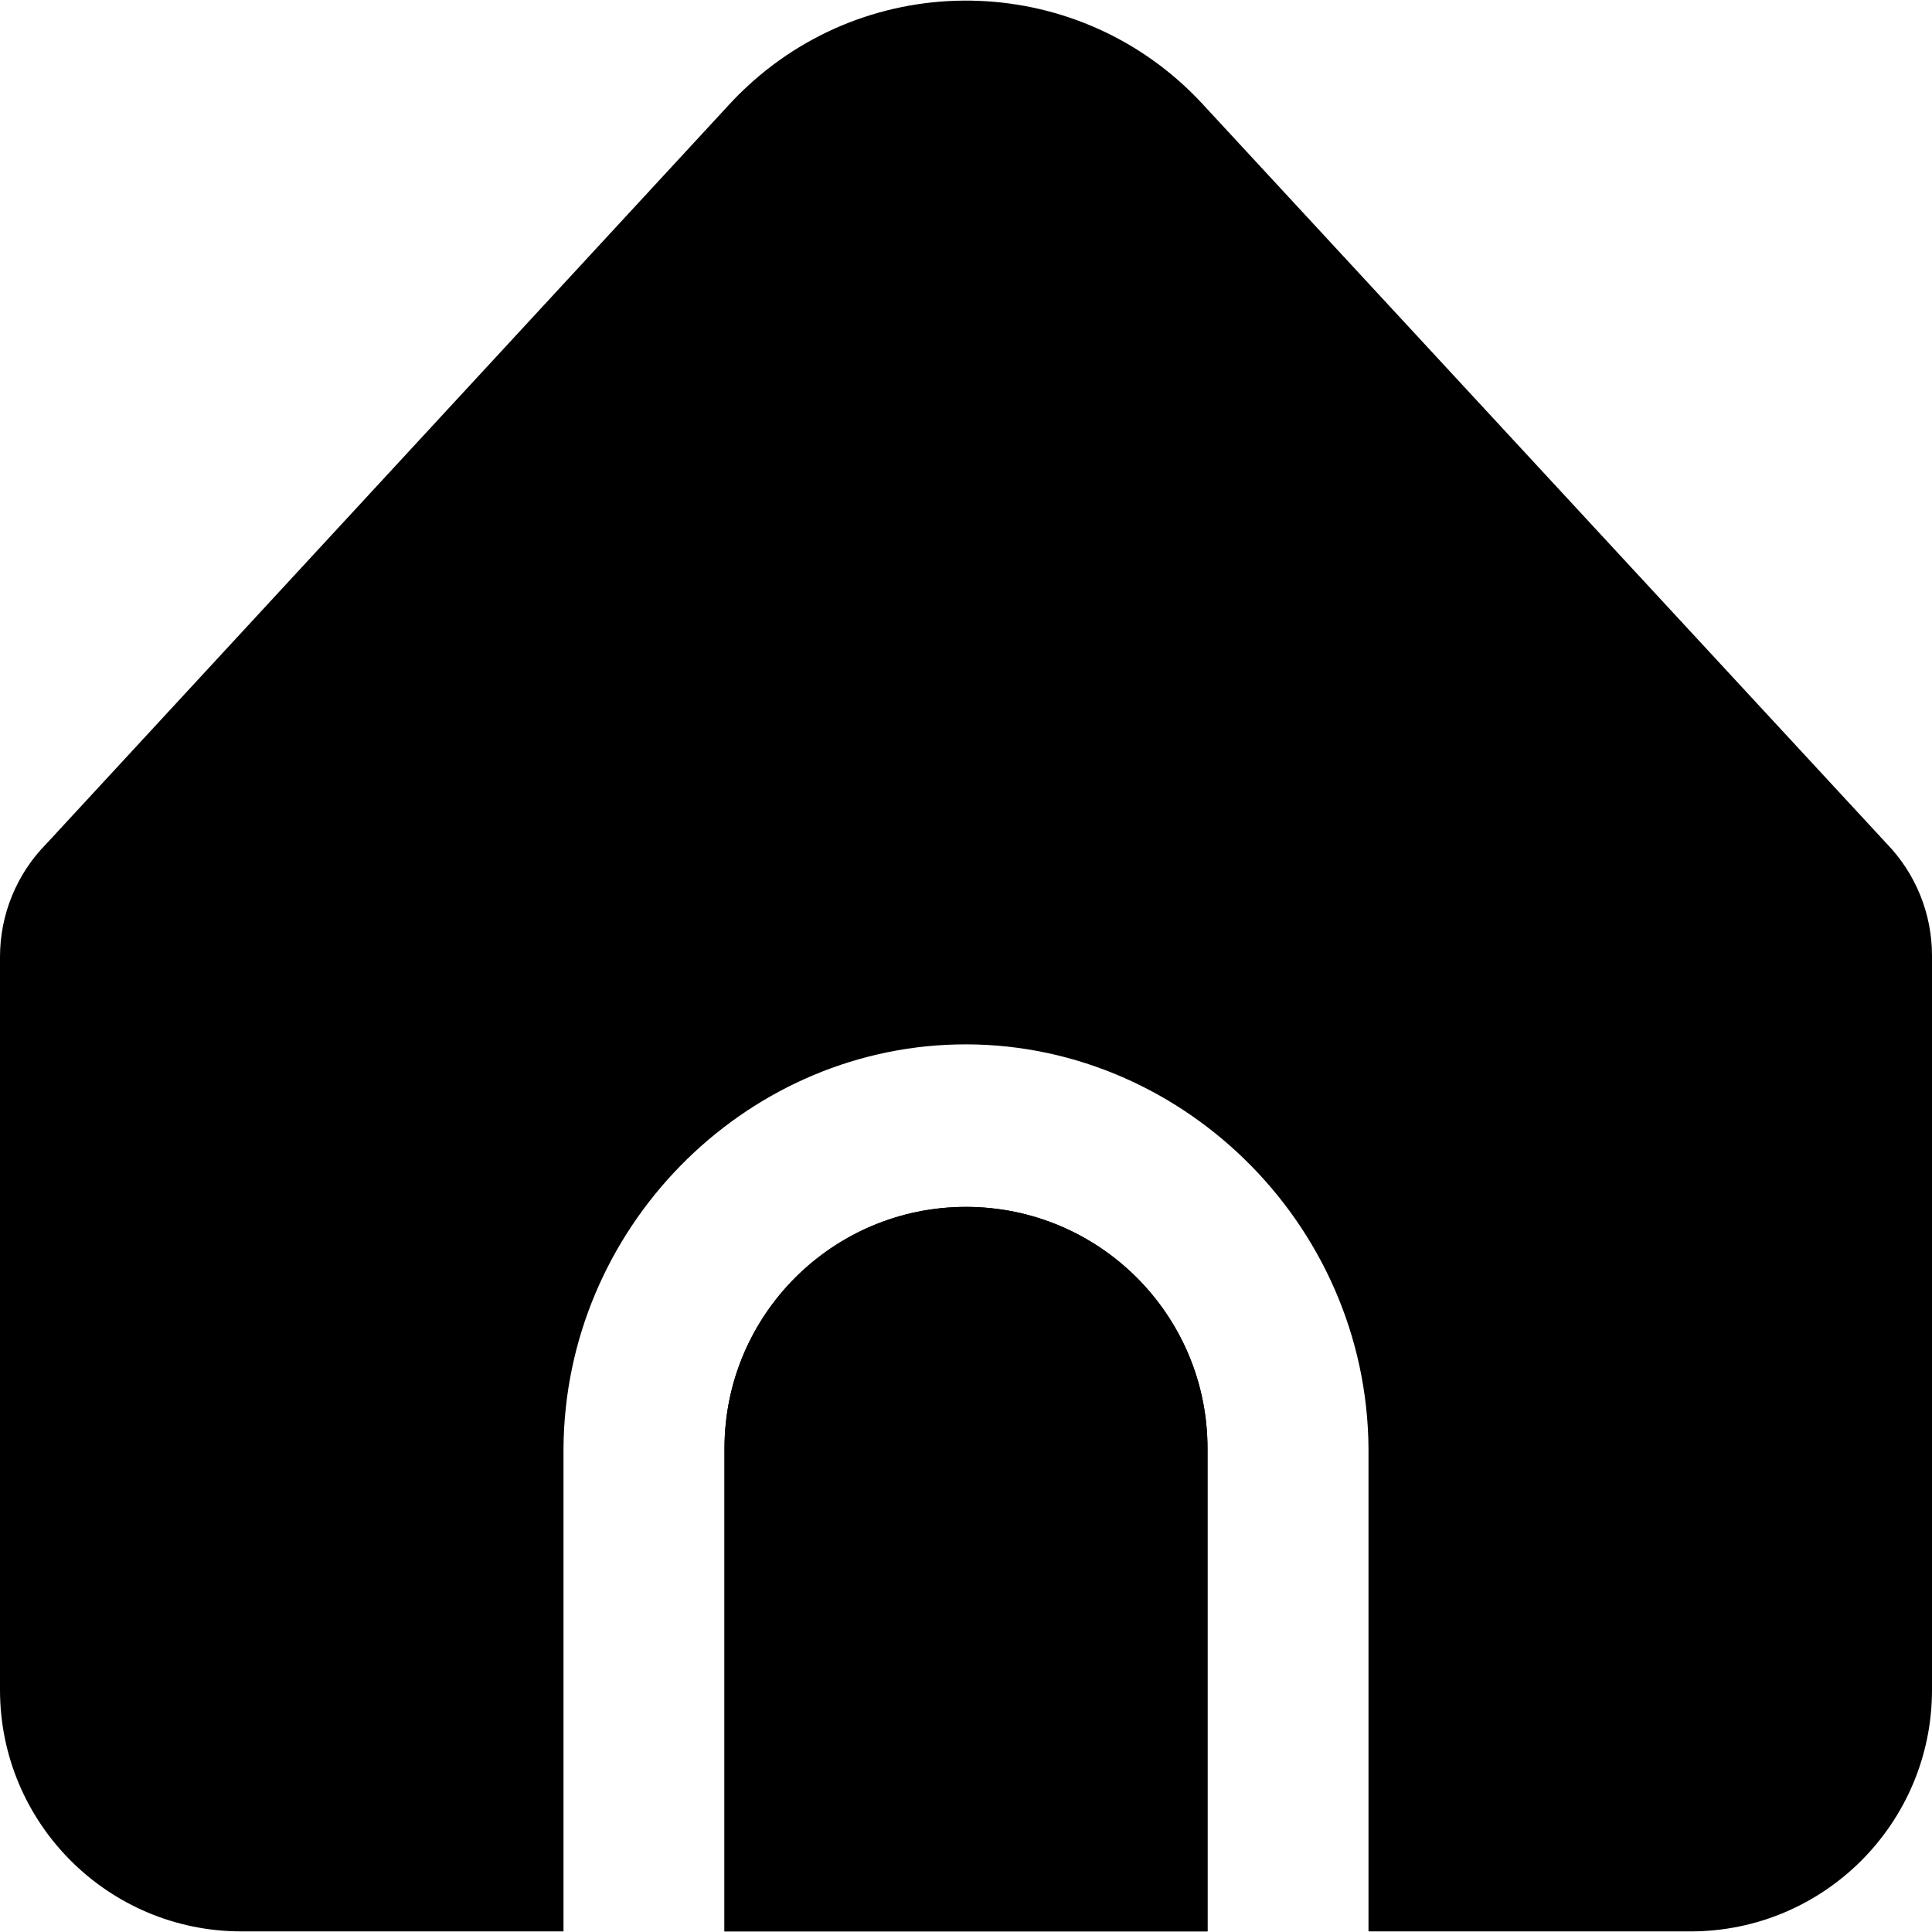
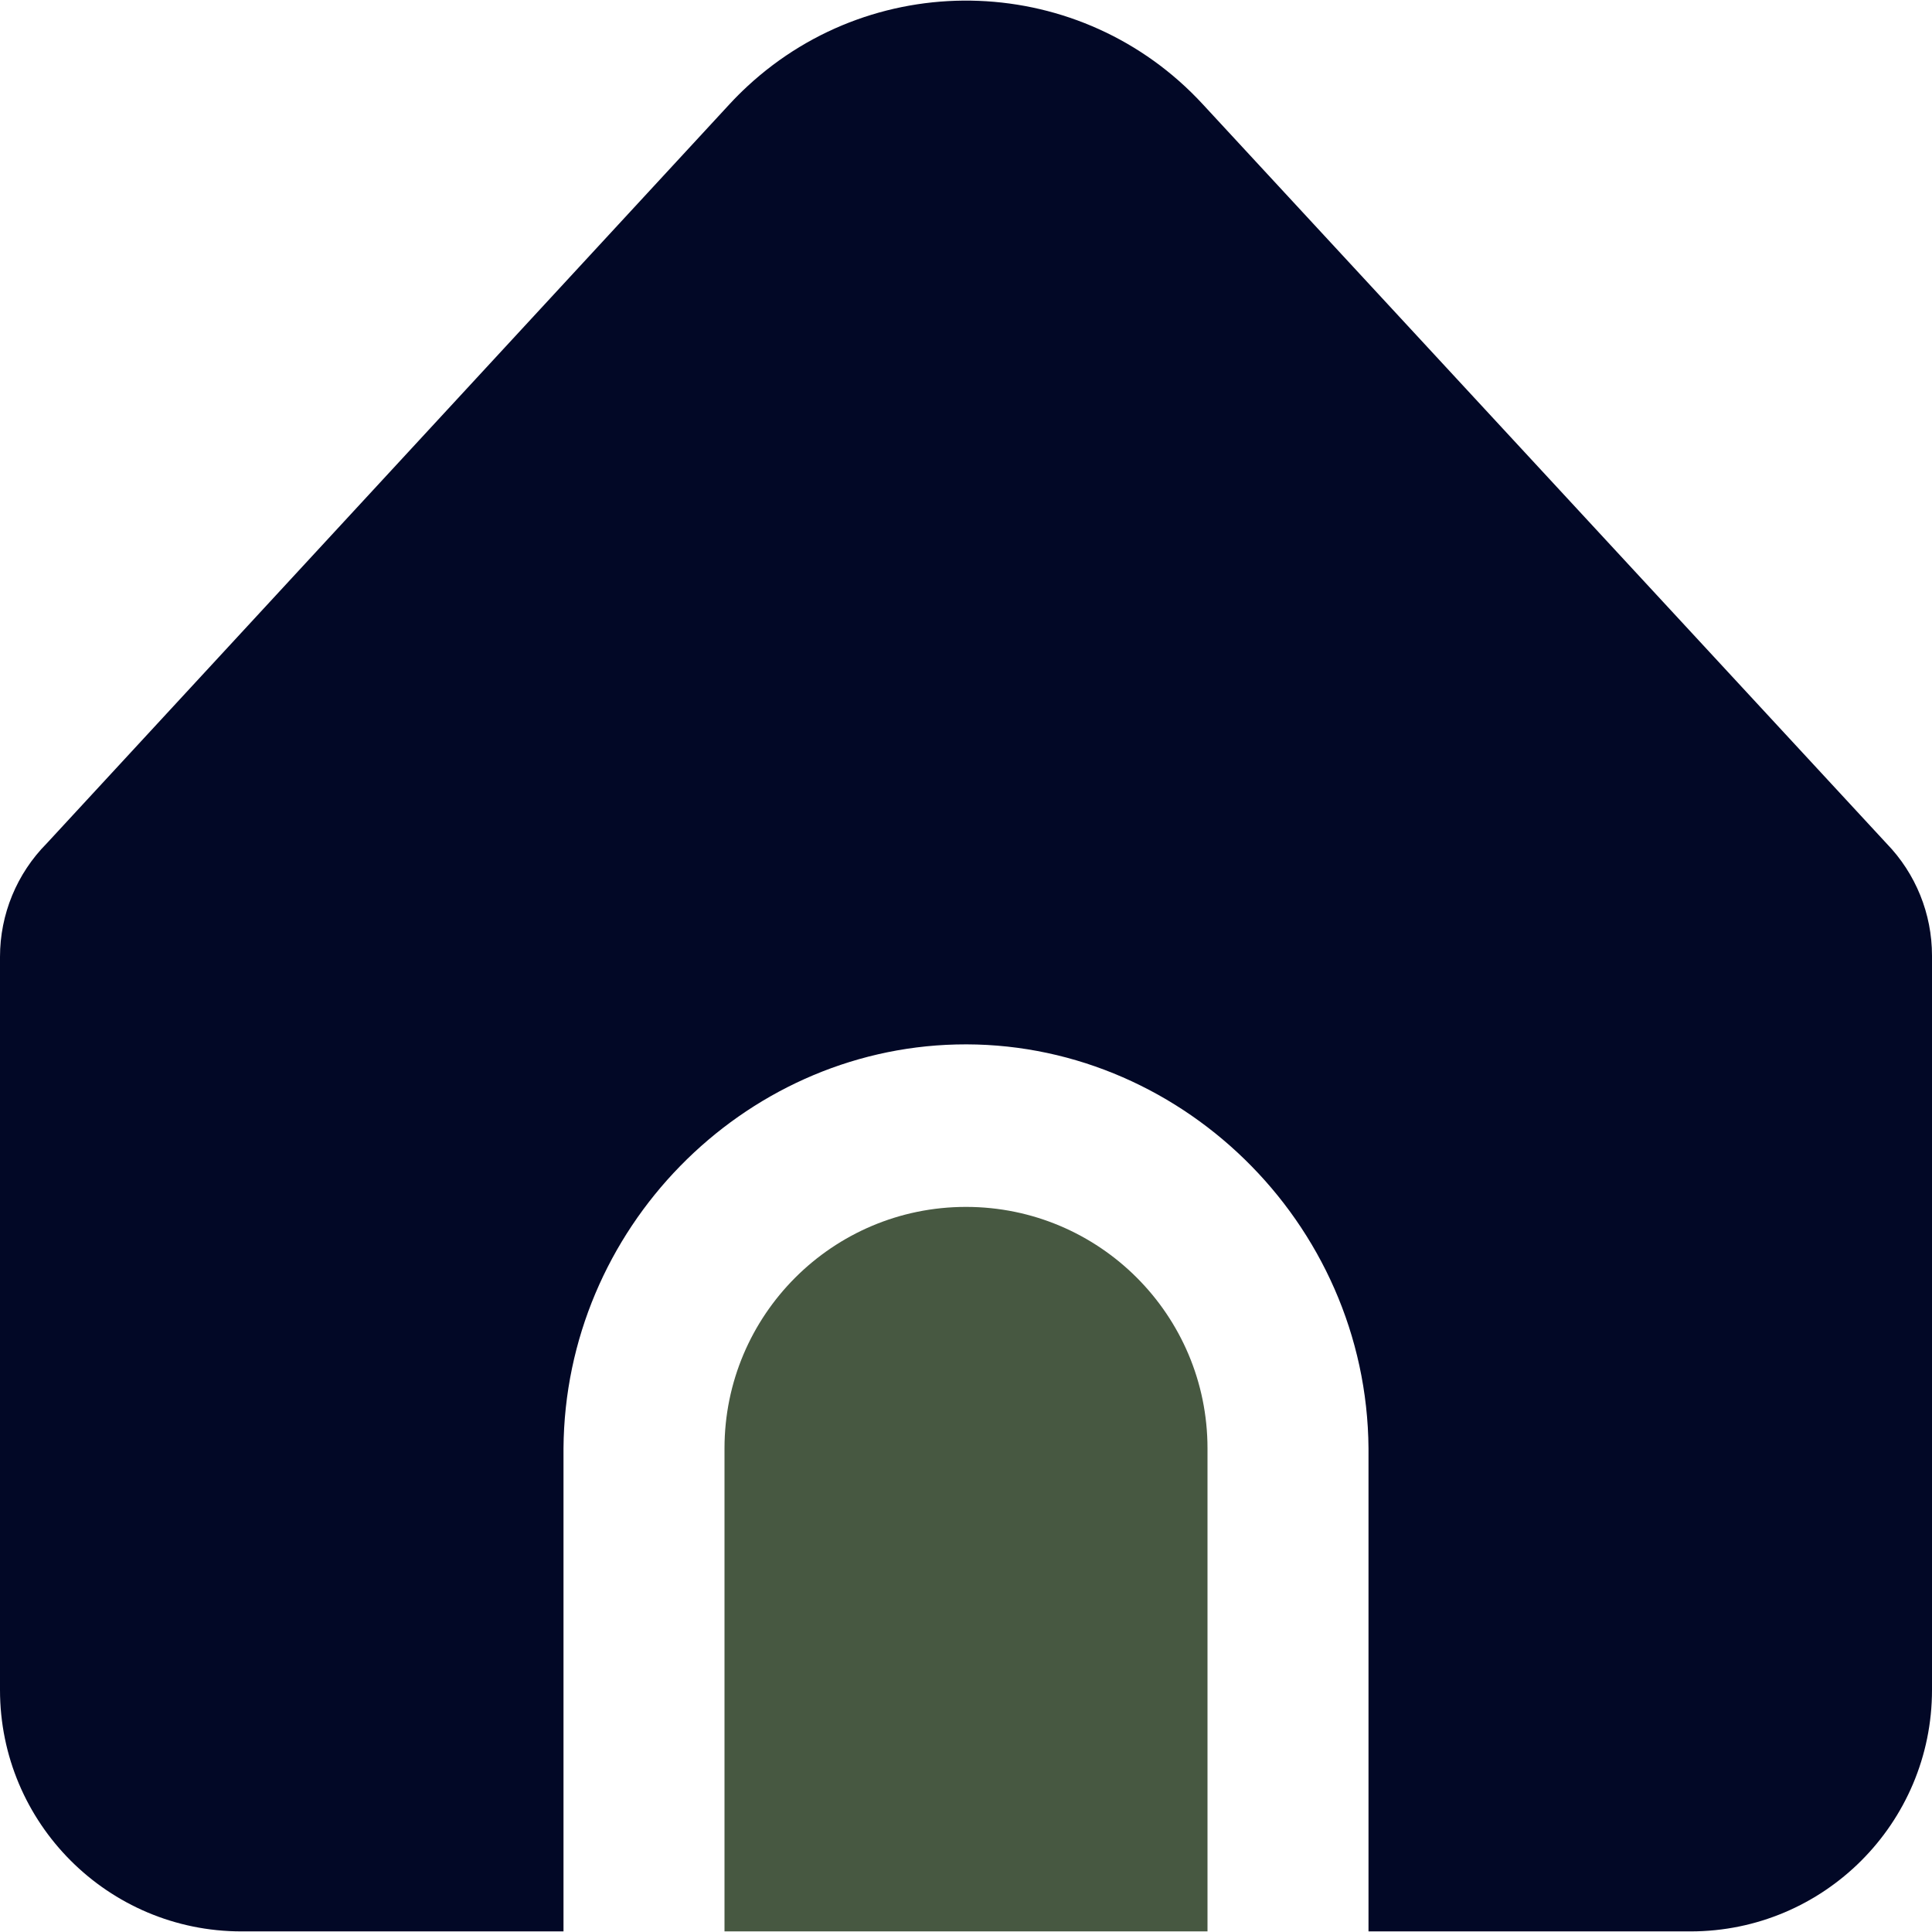
<svg xmlns="http://www.w3.org/2000/svg" version="1.1" id="Capa_1" x="0px" y="0px" viewBox="0 0 512 512" style="enable-background:new 0 0 512 512;" xml:space="preserve" width="512" height="512">
  <g>
-     <path d="M256,319.841c-35.346,0-64,28.654-64,64v128h128v-128C320,348.495,291.346,319.841,256,319.841z" />
-     <g>
-       <path d="M362.667,383.841v128H448c35.346,0,64-28.654,64-64V253.26c0.005-11.083-4.302-21.733-12.011-29.696l-181.29-195.99    c-31.988-34.61-85.976-36.735-120.586-4.747c-1.644,1.52-3.228,3.103-4.747,4.747L12.395,223.5    C4.453,231.496-0.003,242.31,0,253.58v194.261c0,35.346,28.654,64,64,64h85.333v-128c0.399-58.172,47.366-105.676,104.073-107.044    C312.01,275.383,362.22,323.696,362.667,383.841z" />
-       <path d="M256,319.841c-35.346,0-64,28.654-64,64v128h128v-128C320,348.495,291.346,319.841,256,319.841z" />
-     </g>
+     <path d="M362.667,383.841v128H448c35.346,0,64-28.654,64-64V253.26c0.005-11.083-4.302-21.733-12.011-29.696l-181.29-195.99    c-31.988-34.61-85.976-36.735-120.586-4.747c-1.644,1.52-3.228,3.103-4.747,4.747L12.395,223.5    C4.453,231.496-0.003,242.31,0,253.58v194.261c0,35.346,28.654,64,64,64h85.333v-128c0.399-58.172,47.366-105.676,104.073-107.044    C312.01,275.383,362.22,323.696,362.667,383.841z" fill="#020826" />
+     <path d="M256,319.841c-35.346,0-64,28.654-64,64v128h128v-128C320,348.495,291.346,319.841,256,319.841z" fill="#475841" />
  </g>
</svg>
